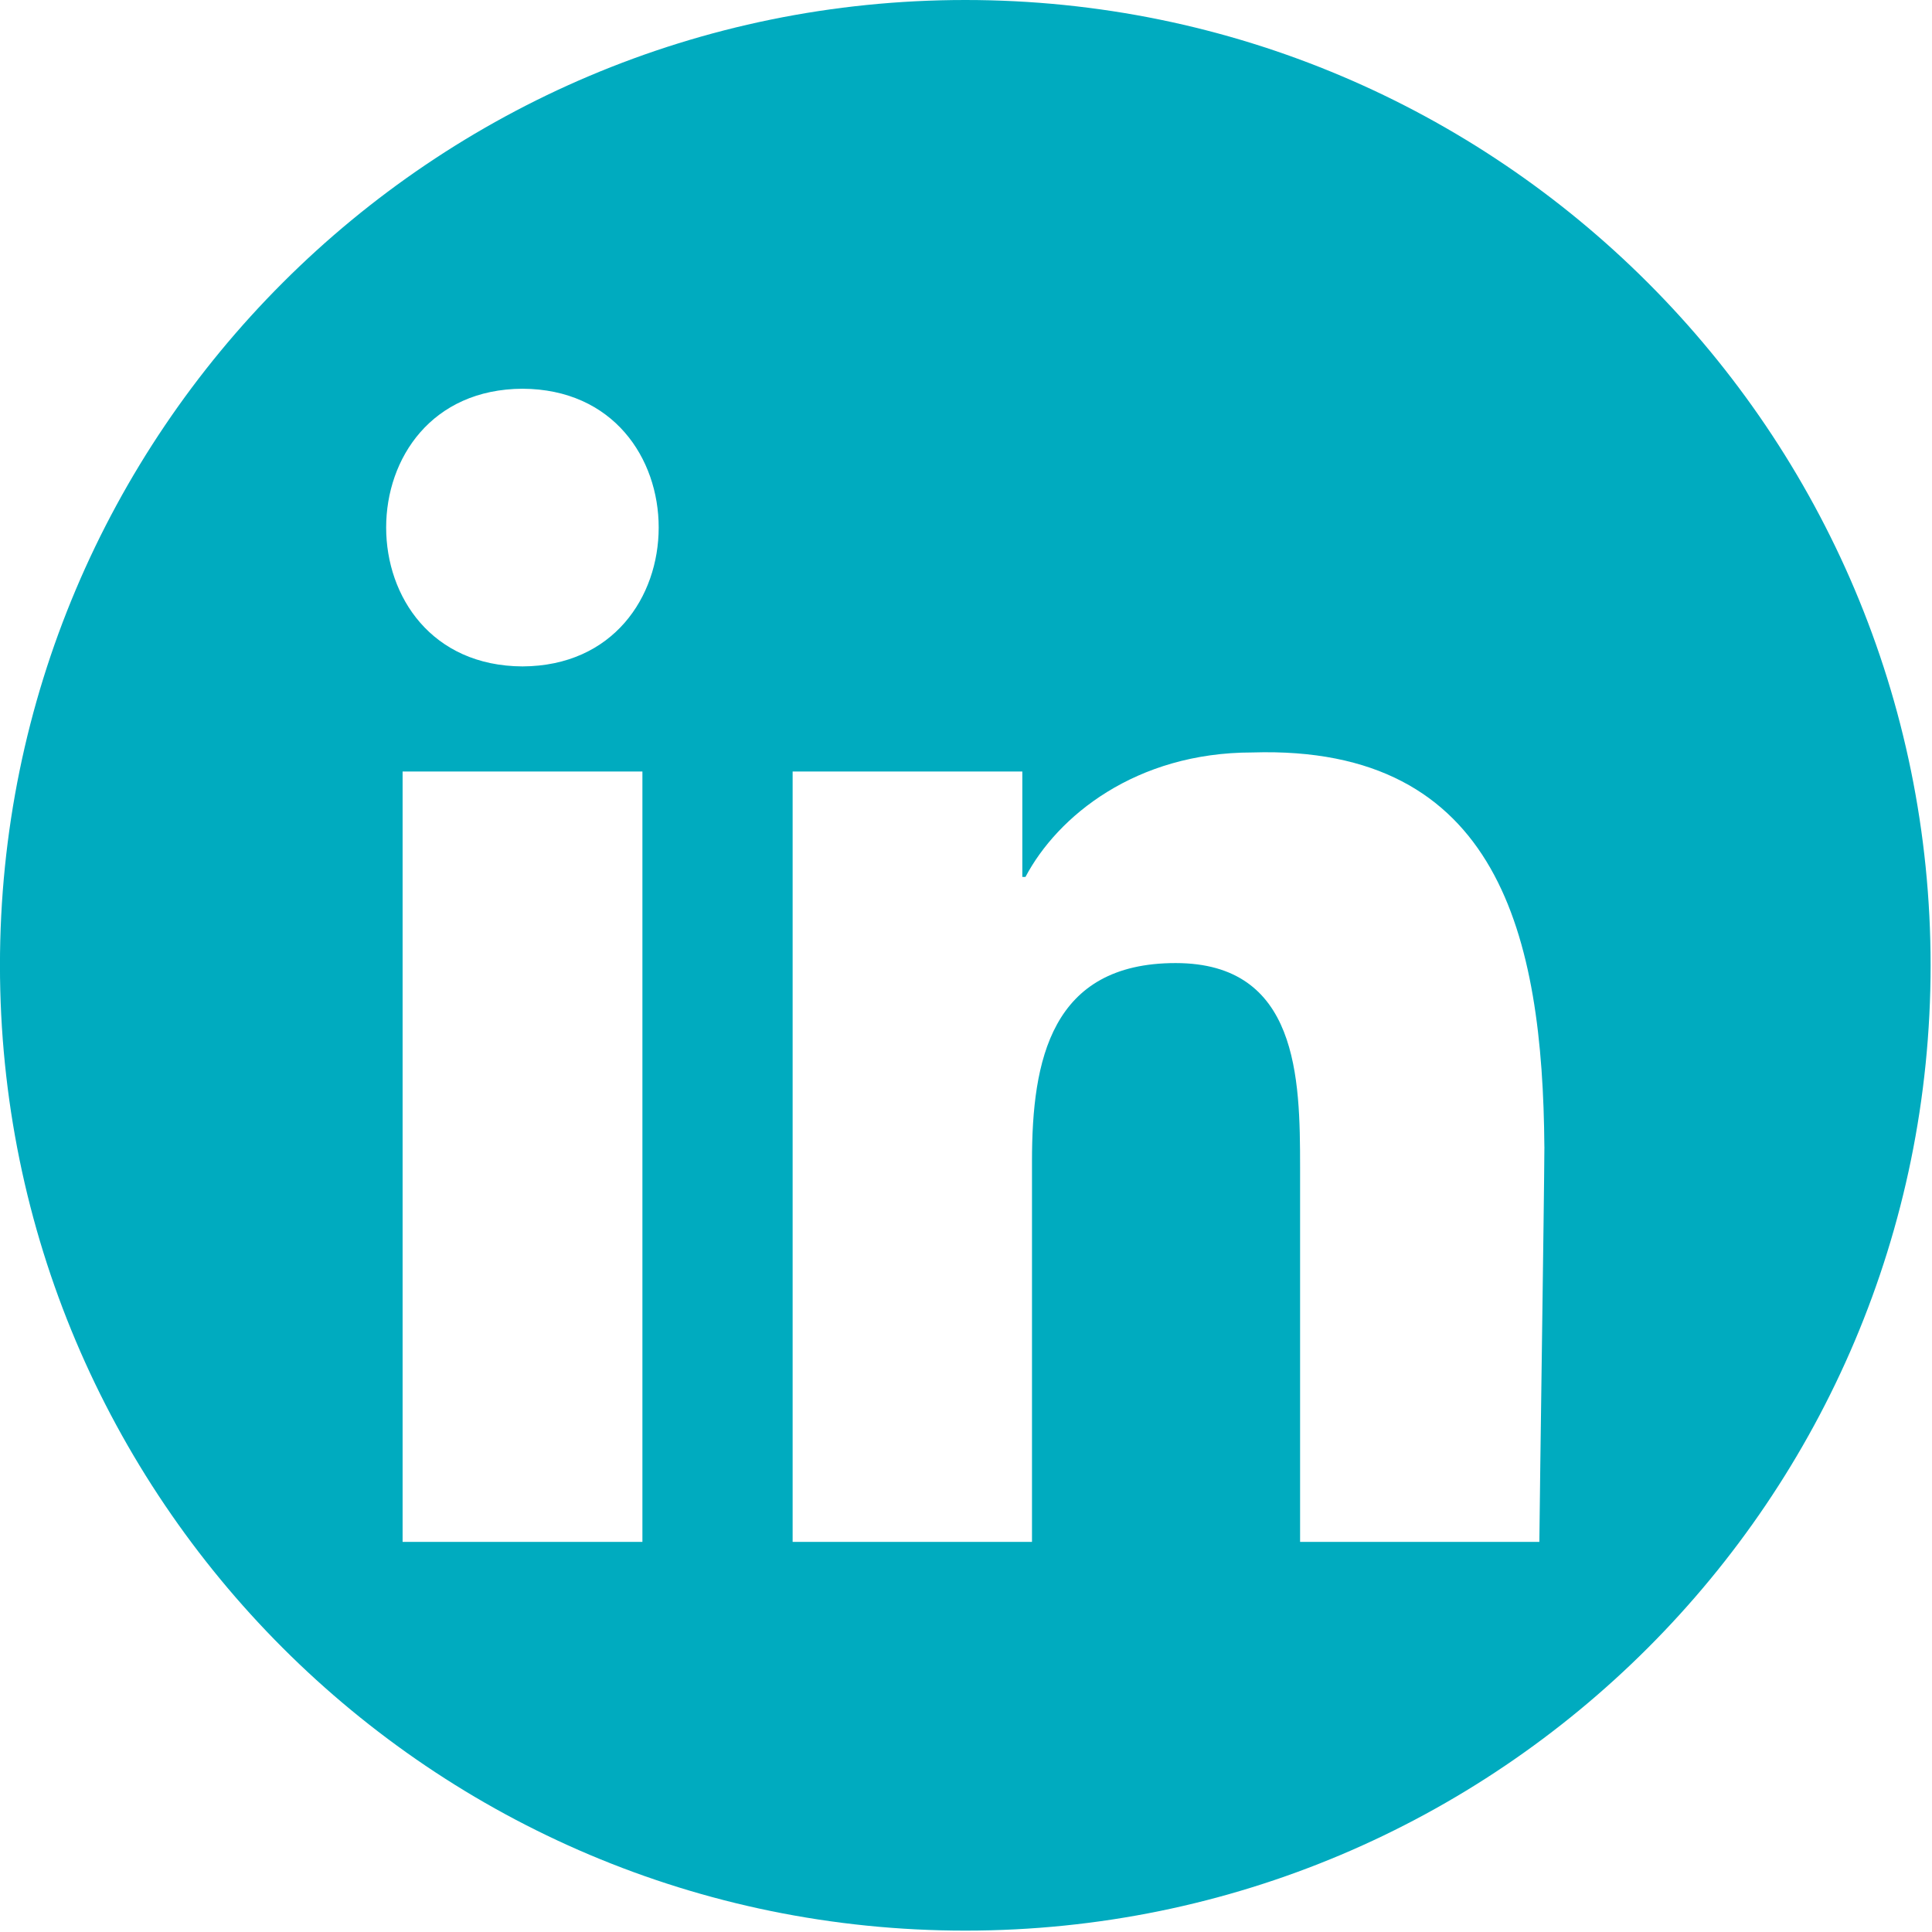
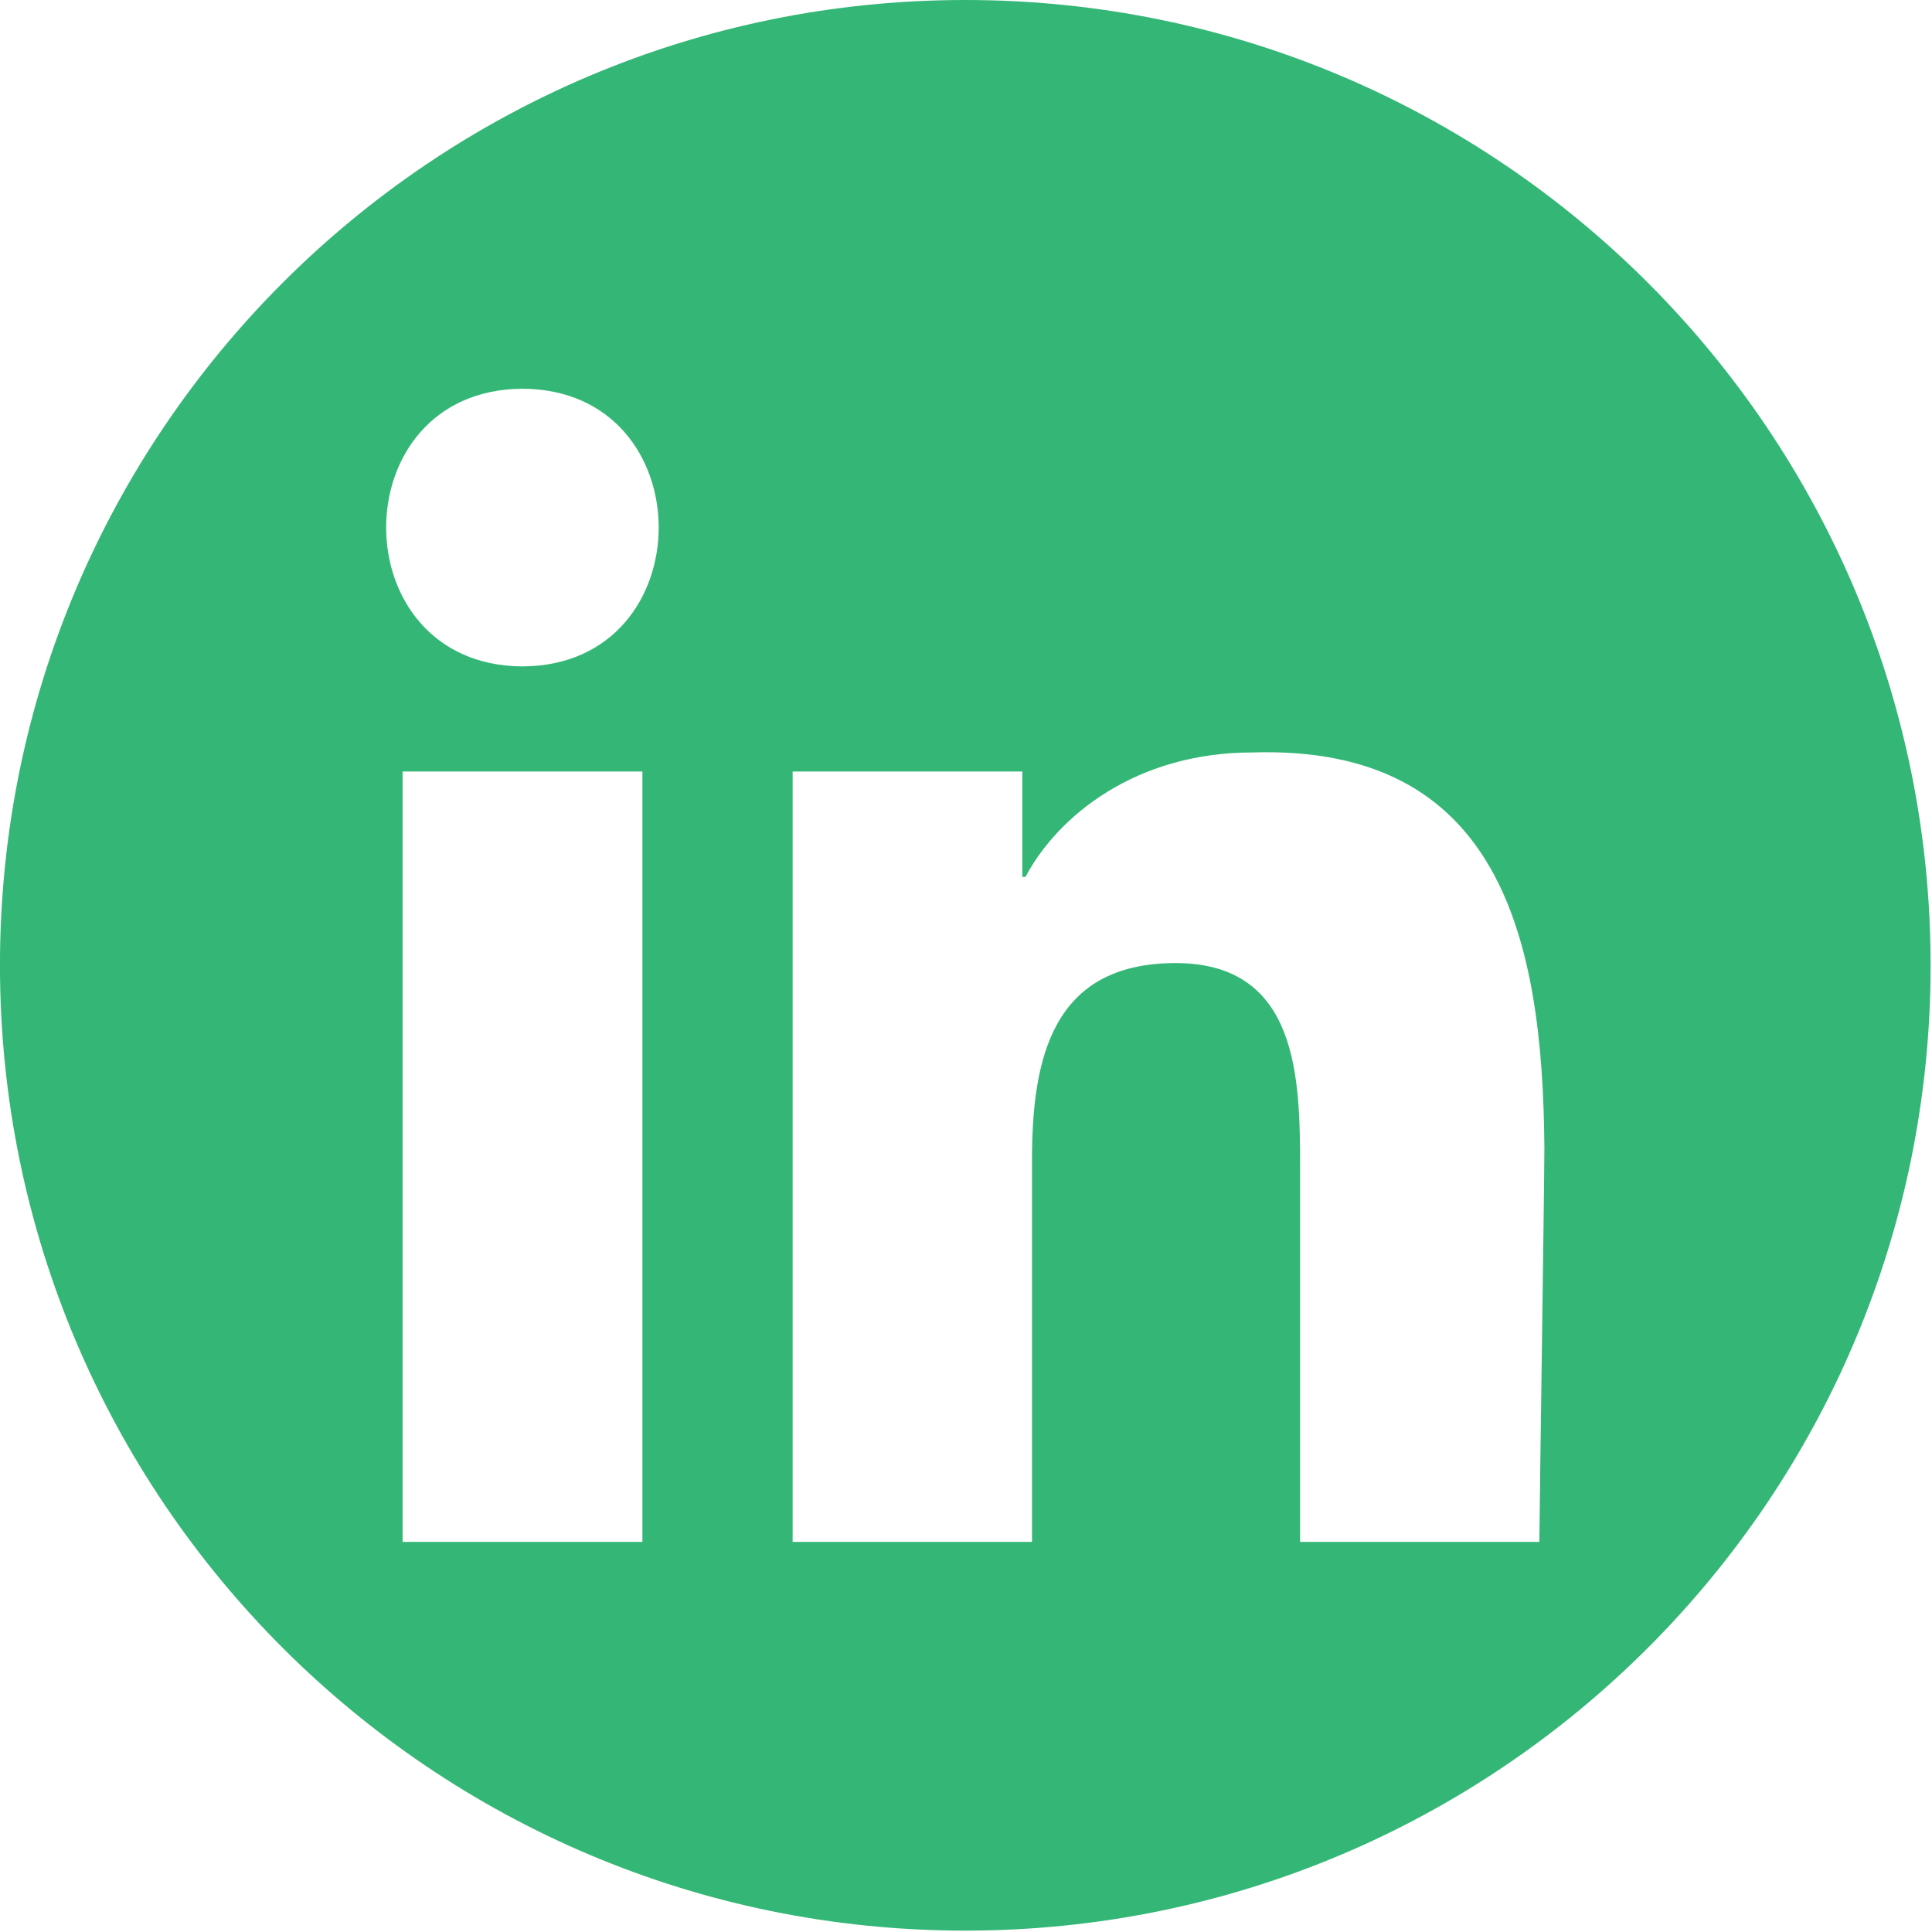
<svg xmlns="http://www.w3.org/2000/svg" width="100%" height="100%" viewBox="0 0 851 851" version="1.1" xml:space="preserve" style="fill-rule:evenodd;clip-rule:evenodd;stroke-linejoin:round;stroke-miterlimit:2;">
  <g id="LinkedIn" transform="matrix(1.99004,0,0,1.99004,-6565,-251)">
-     <path d="M3512.59,553.452C3394.58,553.452 3298.92,457.792 3298.92,339.79C3298.92,221.788 3394.58,126.128 3512.59,126.128C3630.59,126.128 3726.25,221.788 3726.25,339.79C3726.25,457.792 3630.59,553.452 3512.59,553.452ZM3414.59,212.17C3374.32,212.352 3374.36,273.439 3414.58,273.631C3454.75,273.437 3454.79,212.365 3414.59,212.17ZM3640.76,380.55L3640.77,380.019L3640.76,380.027C3640.42,333.483 3630.76,290.958 3576.1,292.679C3550.28,292.679 3533,306.804 3525.91,320.224L3525.21,320.224L3525.21,296.9L3474.37,296.9L3474.37,467.41L3527.35,467.41L3527.35,383.068C3527.35,360.834 3531.55,339.295 3559.14,339.295C3586.3,339.295 3586.69,364.722 3586.69,384.513L3586.69,467.41L3639.65,467.41C3639.75,455.742 3640.72,390.782 3640.76,380.55ZM3388.04,467.41L3441.12,467.41L3441.12,296.9L3388.04,296.9L3388.04,467.41Z" style="fill:rgb(0,171,191);" />
+     <path d="M3512.59,553.452C3394.58,553.452 3298.92,457.792 3298.92,339.79C3298.92,221.788 3394.58,126.128 3512.59,126.128C3630.59,126.128 3726.25,221.788 3726.25,339.79C3726.25,457.792 3630.59,553.452 3512.59,553.452ZM3414.59,212.17C3374.32,212.352 3374.36,273.439 3414.58,273.631C3454.75,273.437 3454.79,212.365 3414.59,212.17ZM3640.76,380.55L3640.77,380.019L3640.76,380.027C3640.42,333.483 3630.76,290.958 3576.1,292.679C3550.28,292.679 3533,306.804 3525.91,320.224L3525.21,320.224L3525.21,296.9L3474.37,296.9L3474.37,467.41L3527.35,467.41L3527.35,383.068C3527.35,360.834 3531.55,339.295 3559.14,339.295C3586.3,339.295 3586.69,364.722 3586.69,384.513L3586.69,467.41L3639.65,467.41C3639.75,455.742 3640.72,390.782 3640.76,380.55ZM3388.04,467.41L3441.12,467.41L3441.12,296.9L3388.04,296.9L3388.04,467.41Z" style="fill:rgb(52,183,118);" />
  </g>
</svg>
